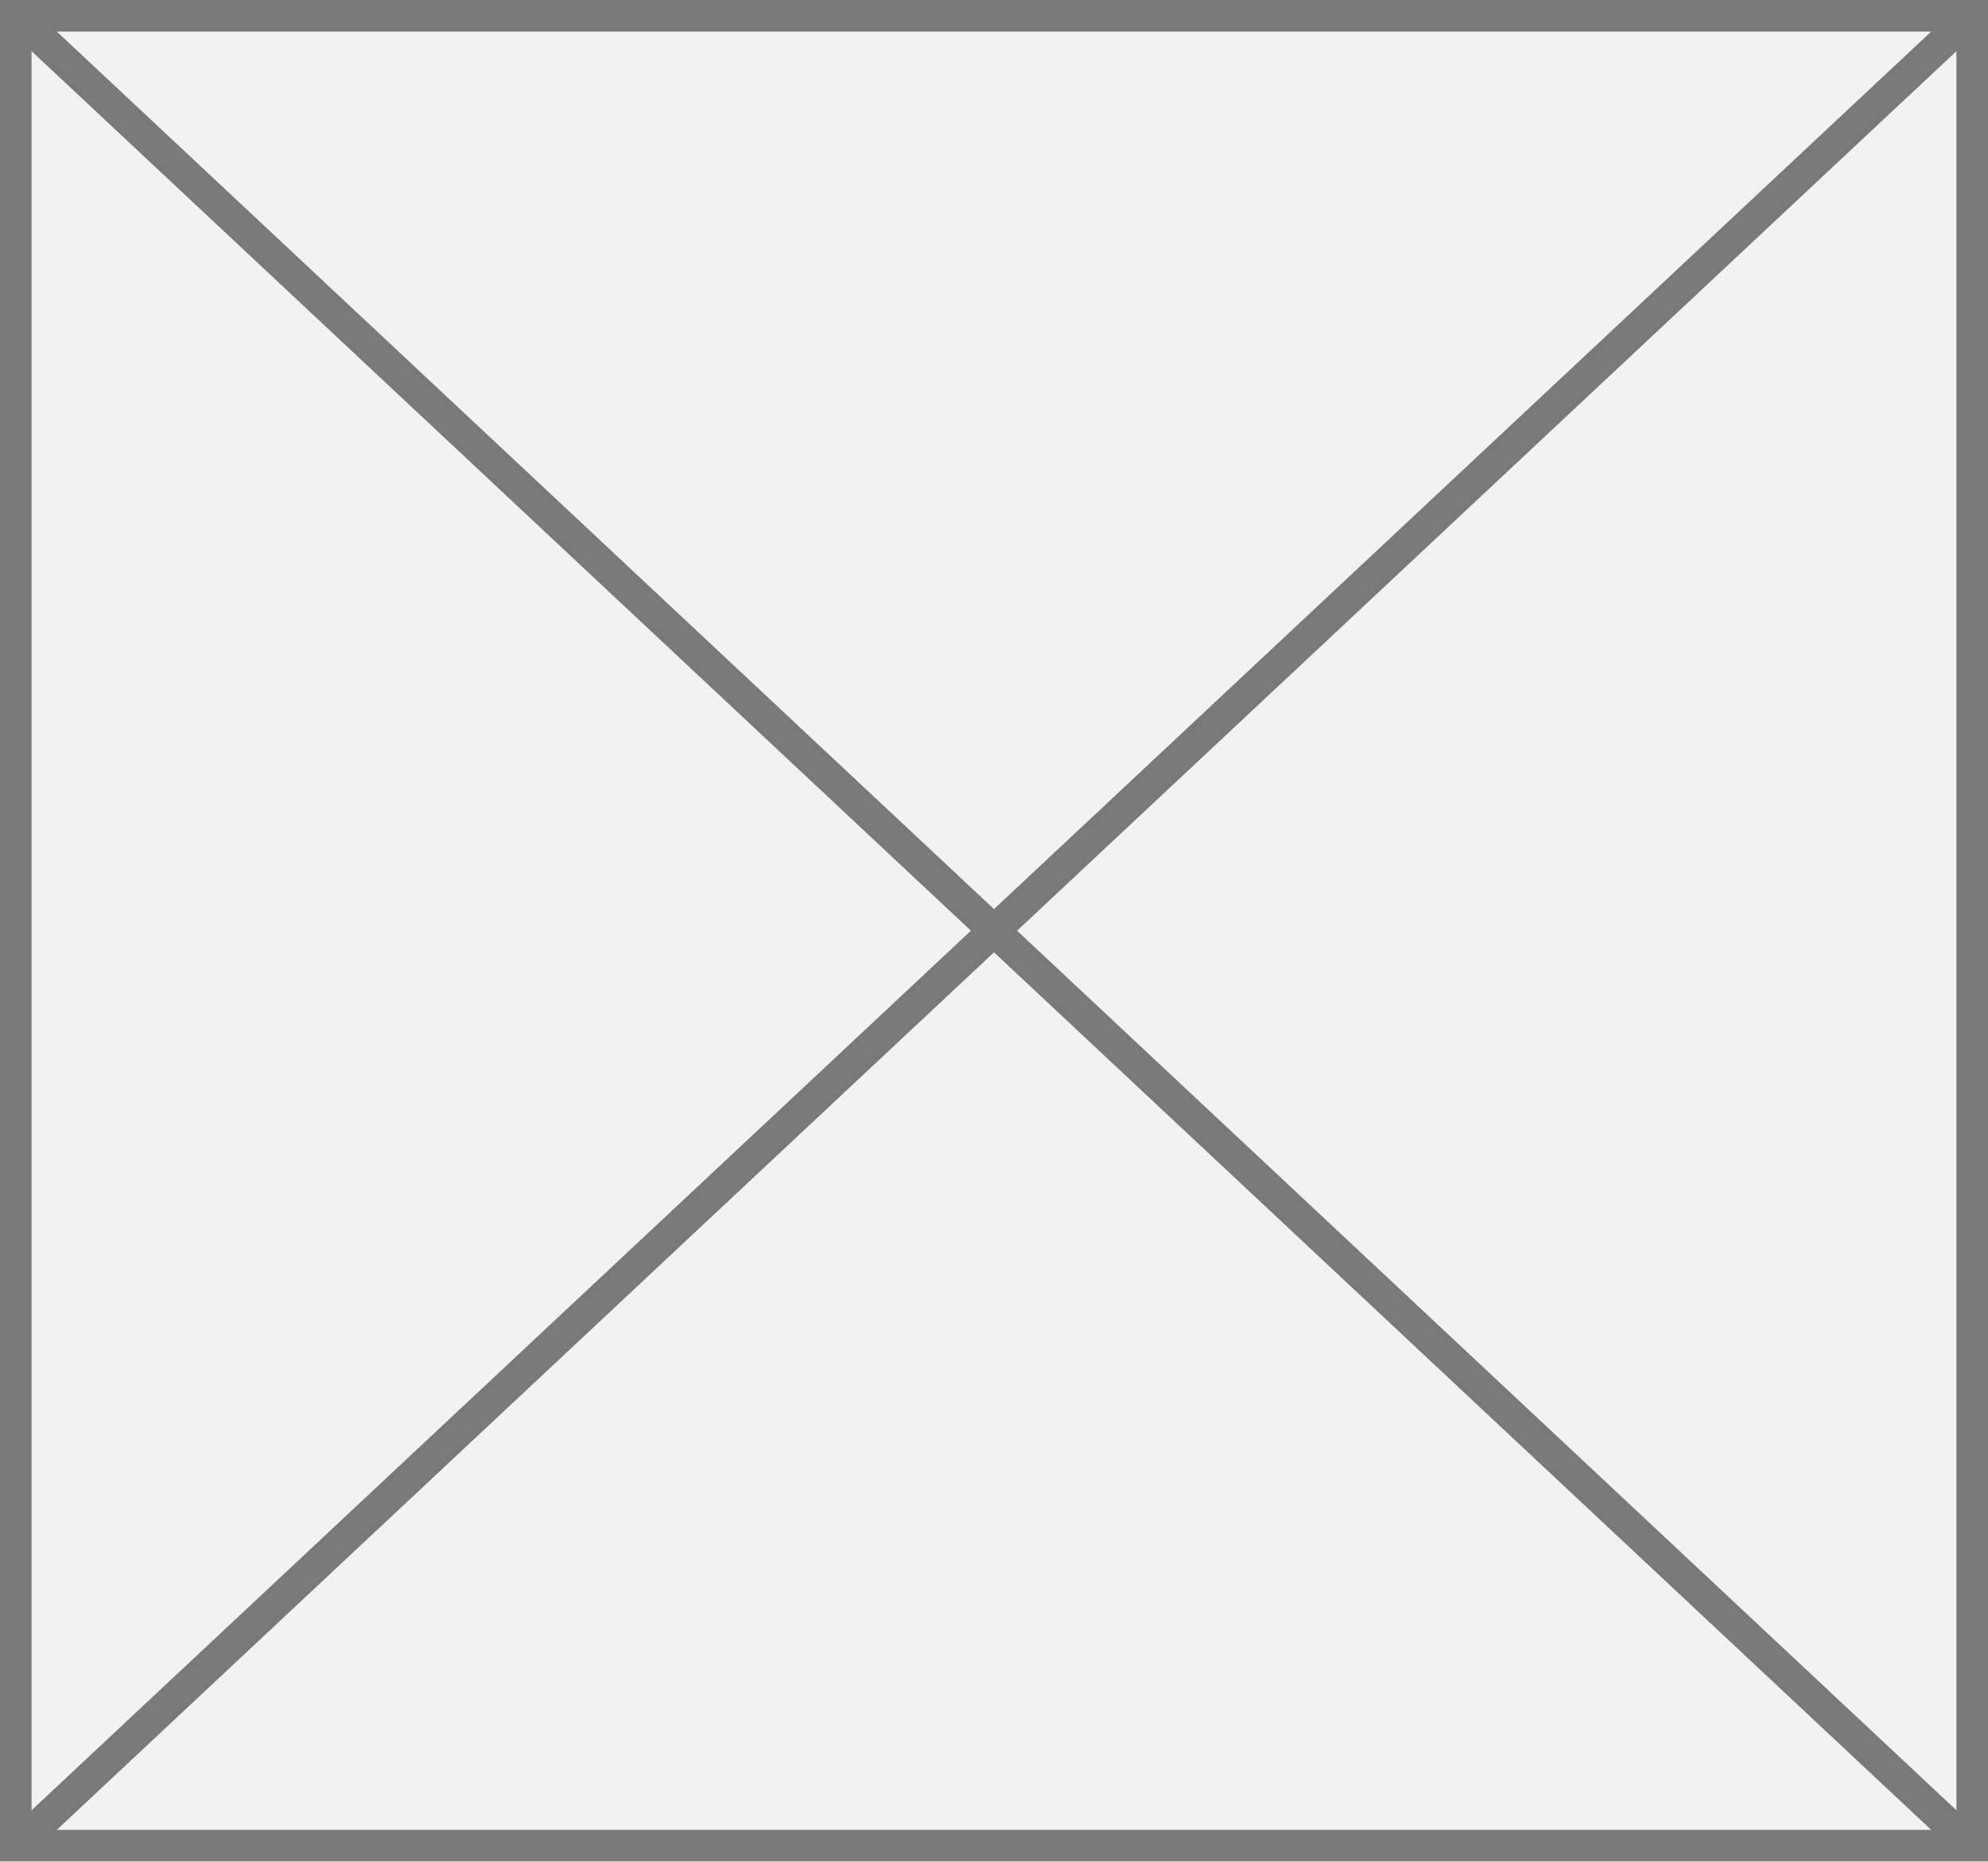
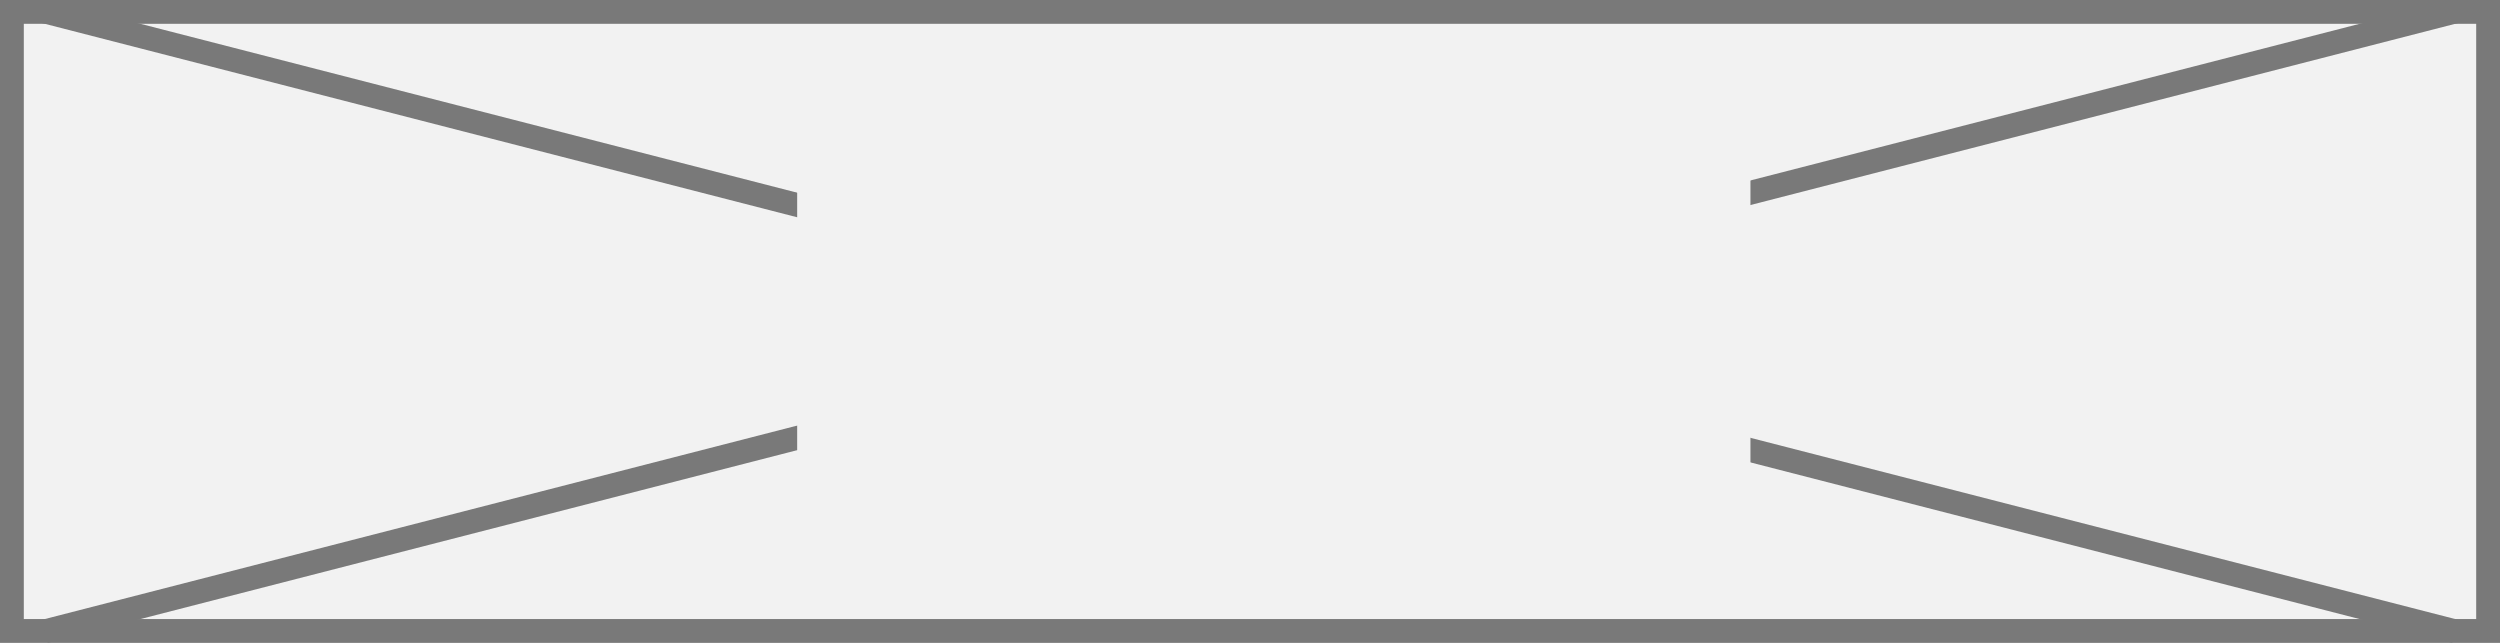
- <svg xmlns="http://www.w3.org/2000/svg" version="1.1" width="63px" height="59px">
-   <g transform="matrix(1 0 0 1 -1282 -335 )">
-     <path d="M 1282.5 335.5  L 1344.5 335.5  L 1344.5 393.5  L 1282.5 393.5  L 1282.5 335.5  Z " fill-rule="nonzero" fill="#f2f2f2" stroke="none" />
-     <path d="M 1282.5 335.5  L 1344.5 335.5  L 1344.5 393.5  L 1282.5 393.5  L 1282.5 335.5  Z " stroke-width="1" stroke="#797979" fill="none" />
-     <path d="M 1282.39 335.365  L 1344.61 393.635  M 1344.61 335.365  L 1282.39 393.635  " stroke-width="1" stroke="#797979" fill="none" />
+ <svg xmlns="http://www.w3.org/2000/svg" version="1.1" width="105px" height="27px">
+   <defs>
+     <mask fill="white" id="clip104">
+       <path d="M 360.481 1085  L 400.519 1085  L 400.519 1104  L 360.481 1104  Z M 327 1080  L 432 1080  L 432 1107  L 327 1107  Z " fill-rule="evenodd" />
+     </mask>
+   </defs>
+   <g transform="matrix(1 0 0 1 -327 -1080 )">
+     <path d="M 327.5 1080.5  L 431.5 1080.5  L 431.5 1106.5  L 327.5 1106.5  L 327.5 1080.5  Z " fill-rule="nonzero" fill="#f2f2f2" stroke="none" />
+     <path d="M 327.5 1080.5  L 431.5 1080.5  L 431.5 1106.5  L 327.5 1106.5  L 327.5 1080.5  Z " stroke-width="1" stroke="#797979" fill="none" />
+     <path d="M 328.883 1080.484  L 430.117 1106.516  M 430.117 1080.484  L 328.883 1106.516  " stroke-width="1" stroke="#797979" fill="none" mask="url(#clip104)" />
  </g>
</svg>
